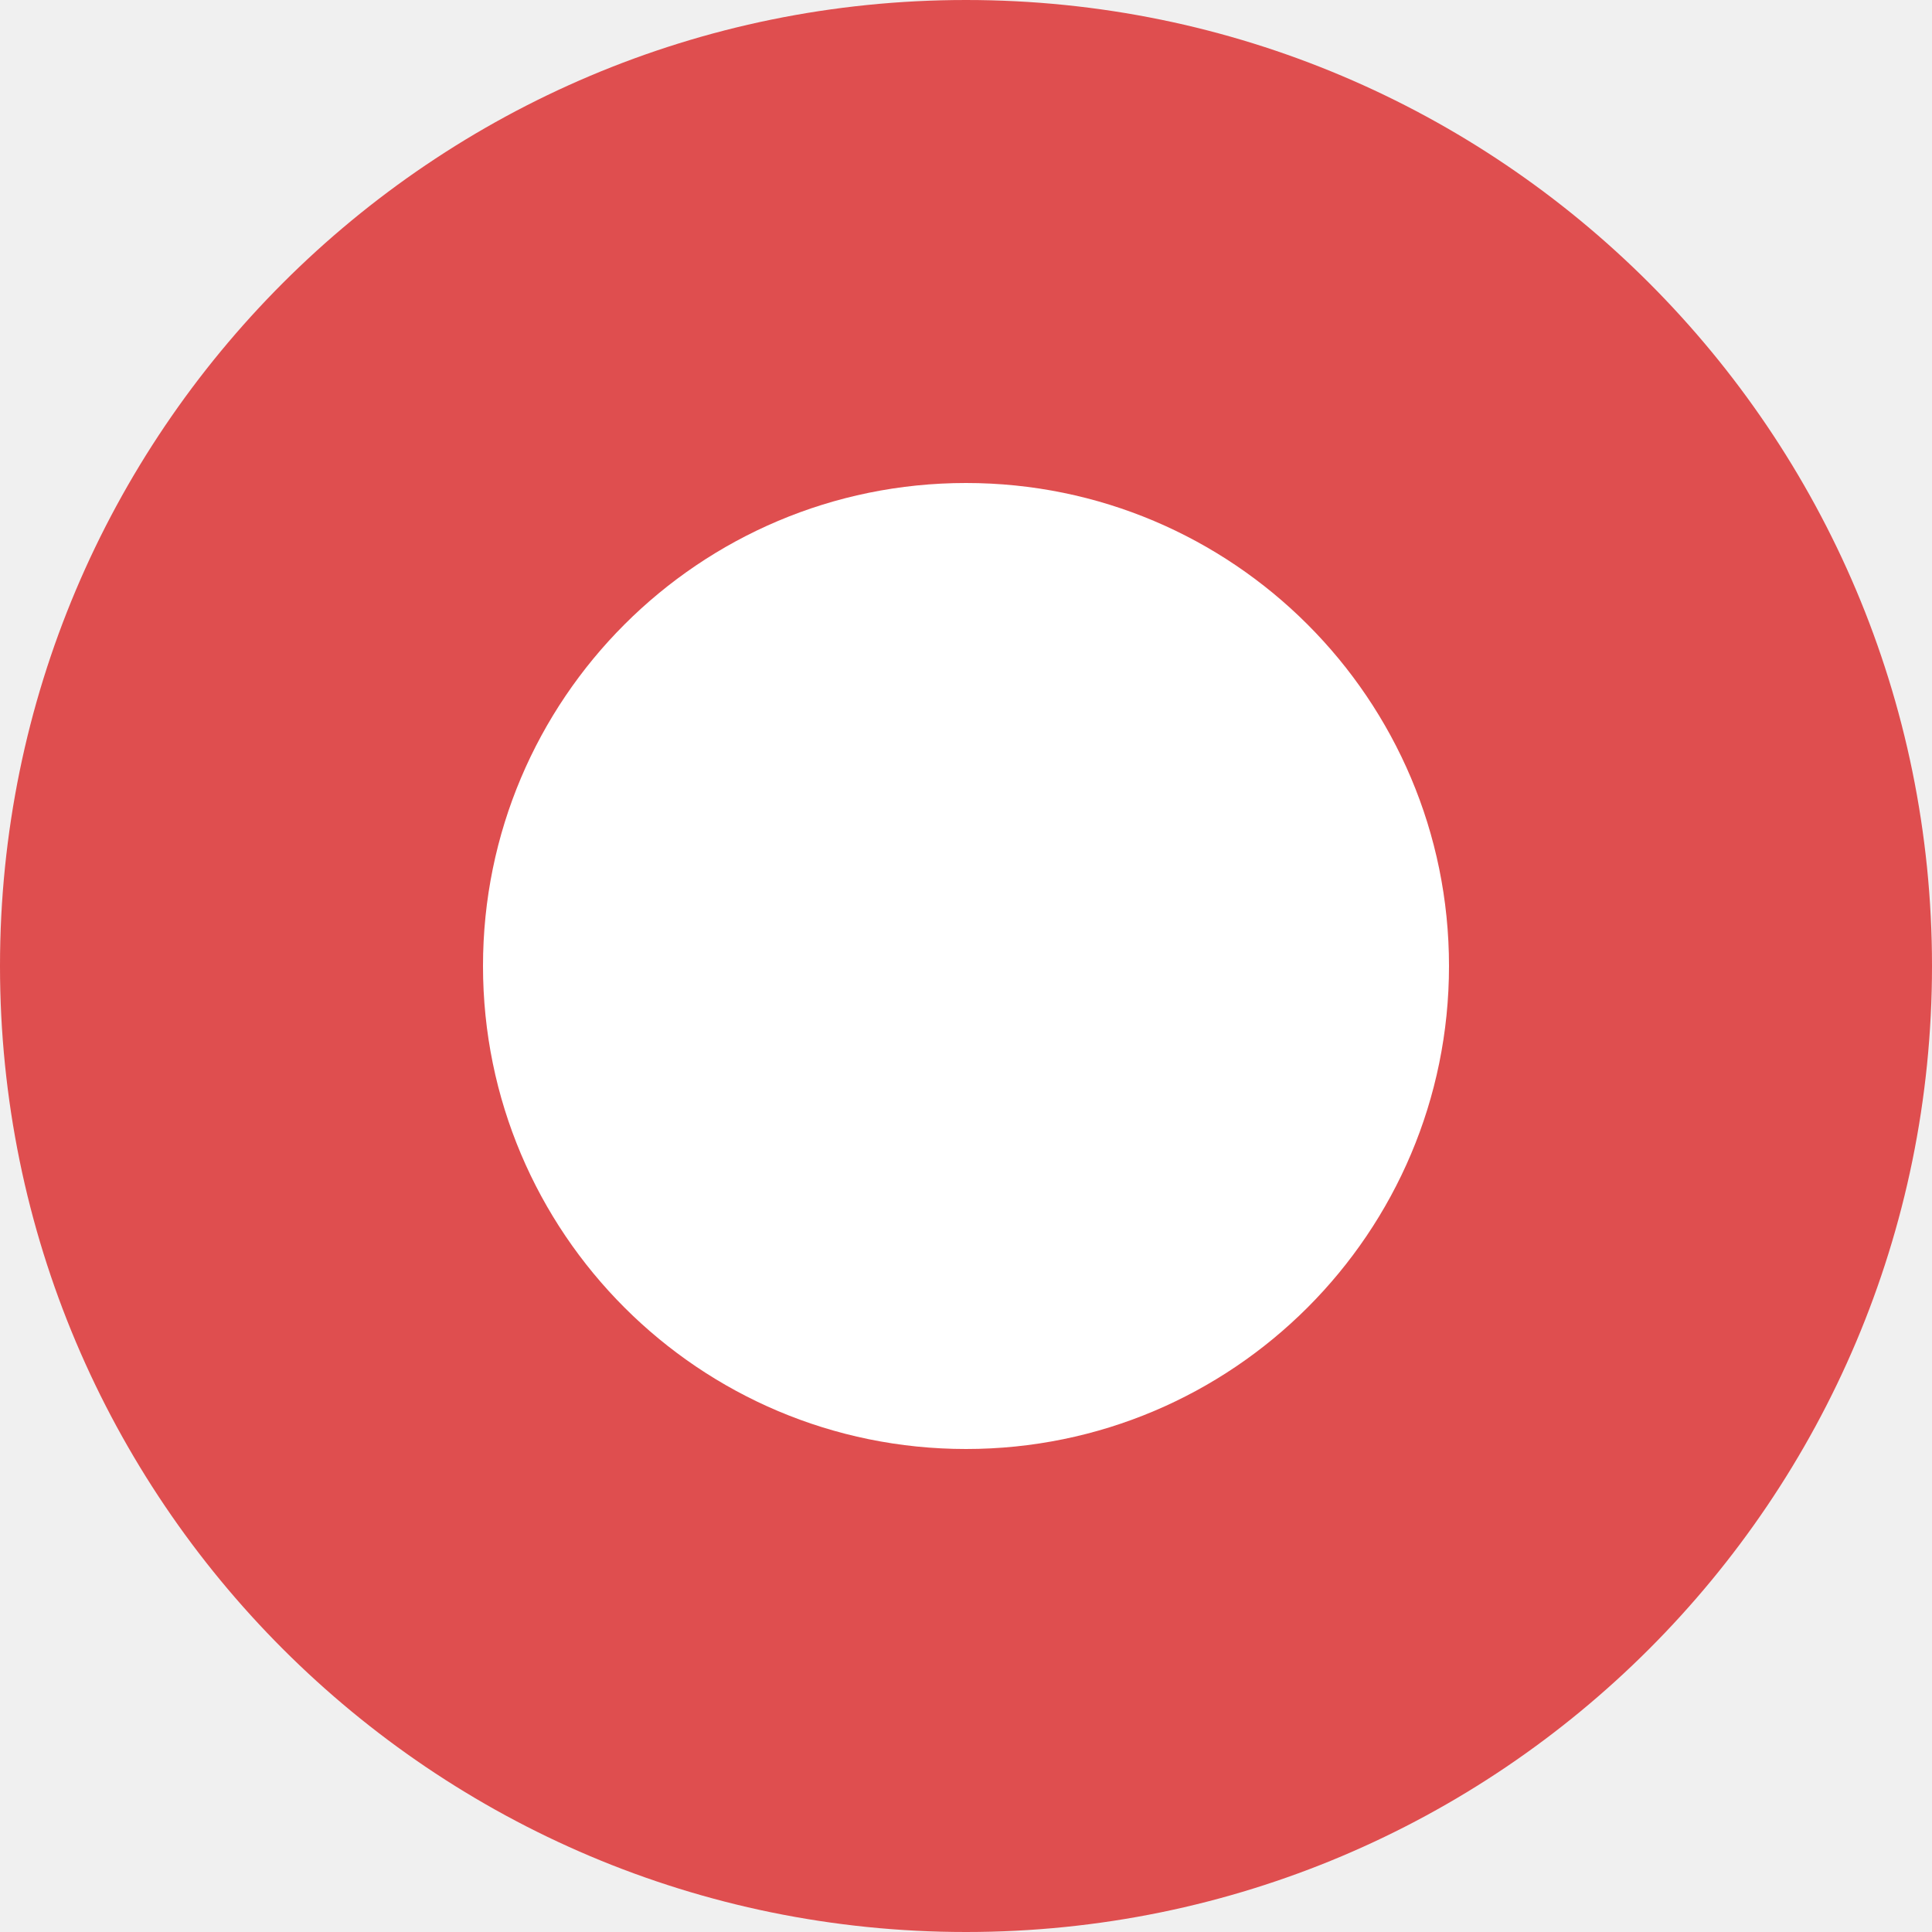
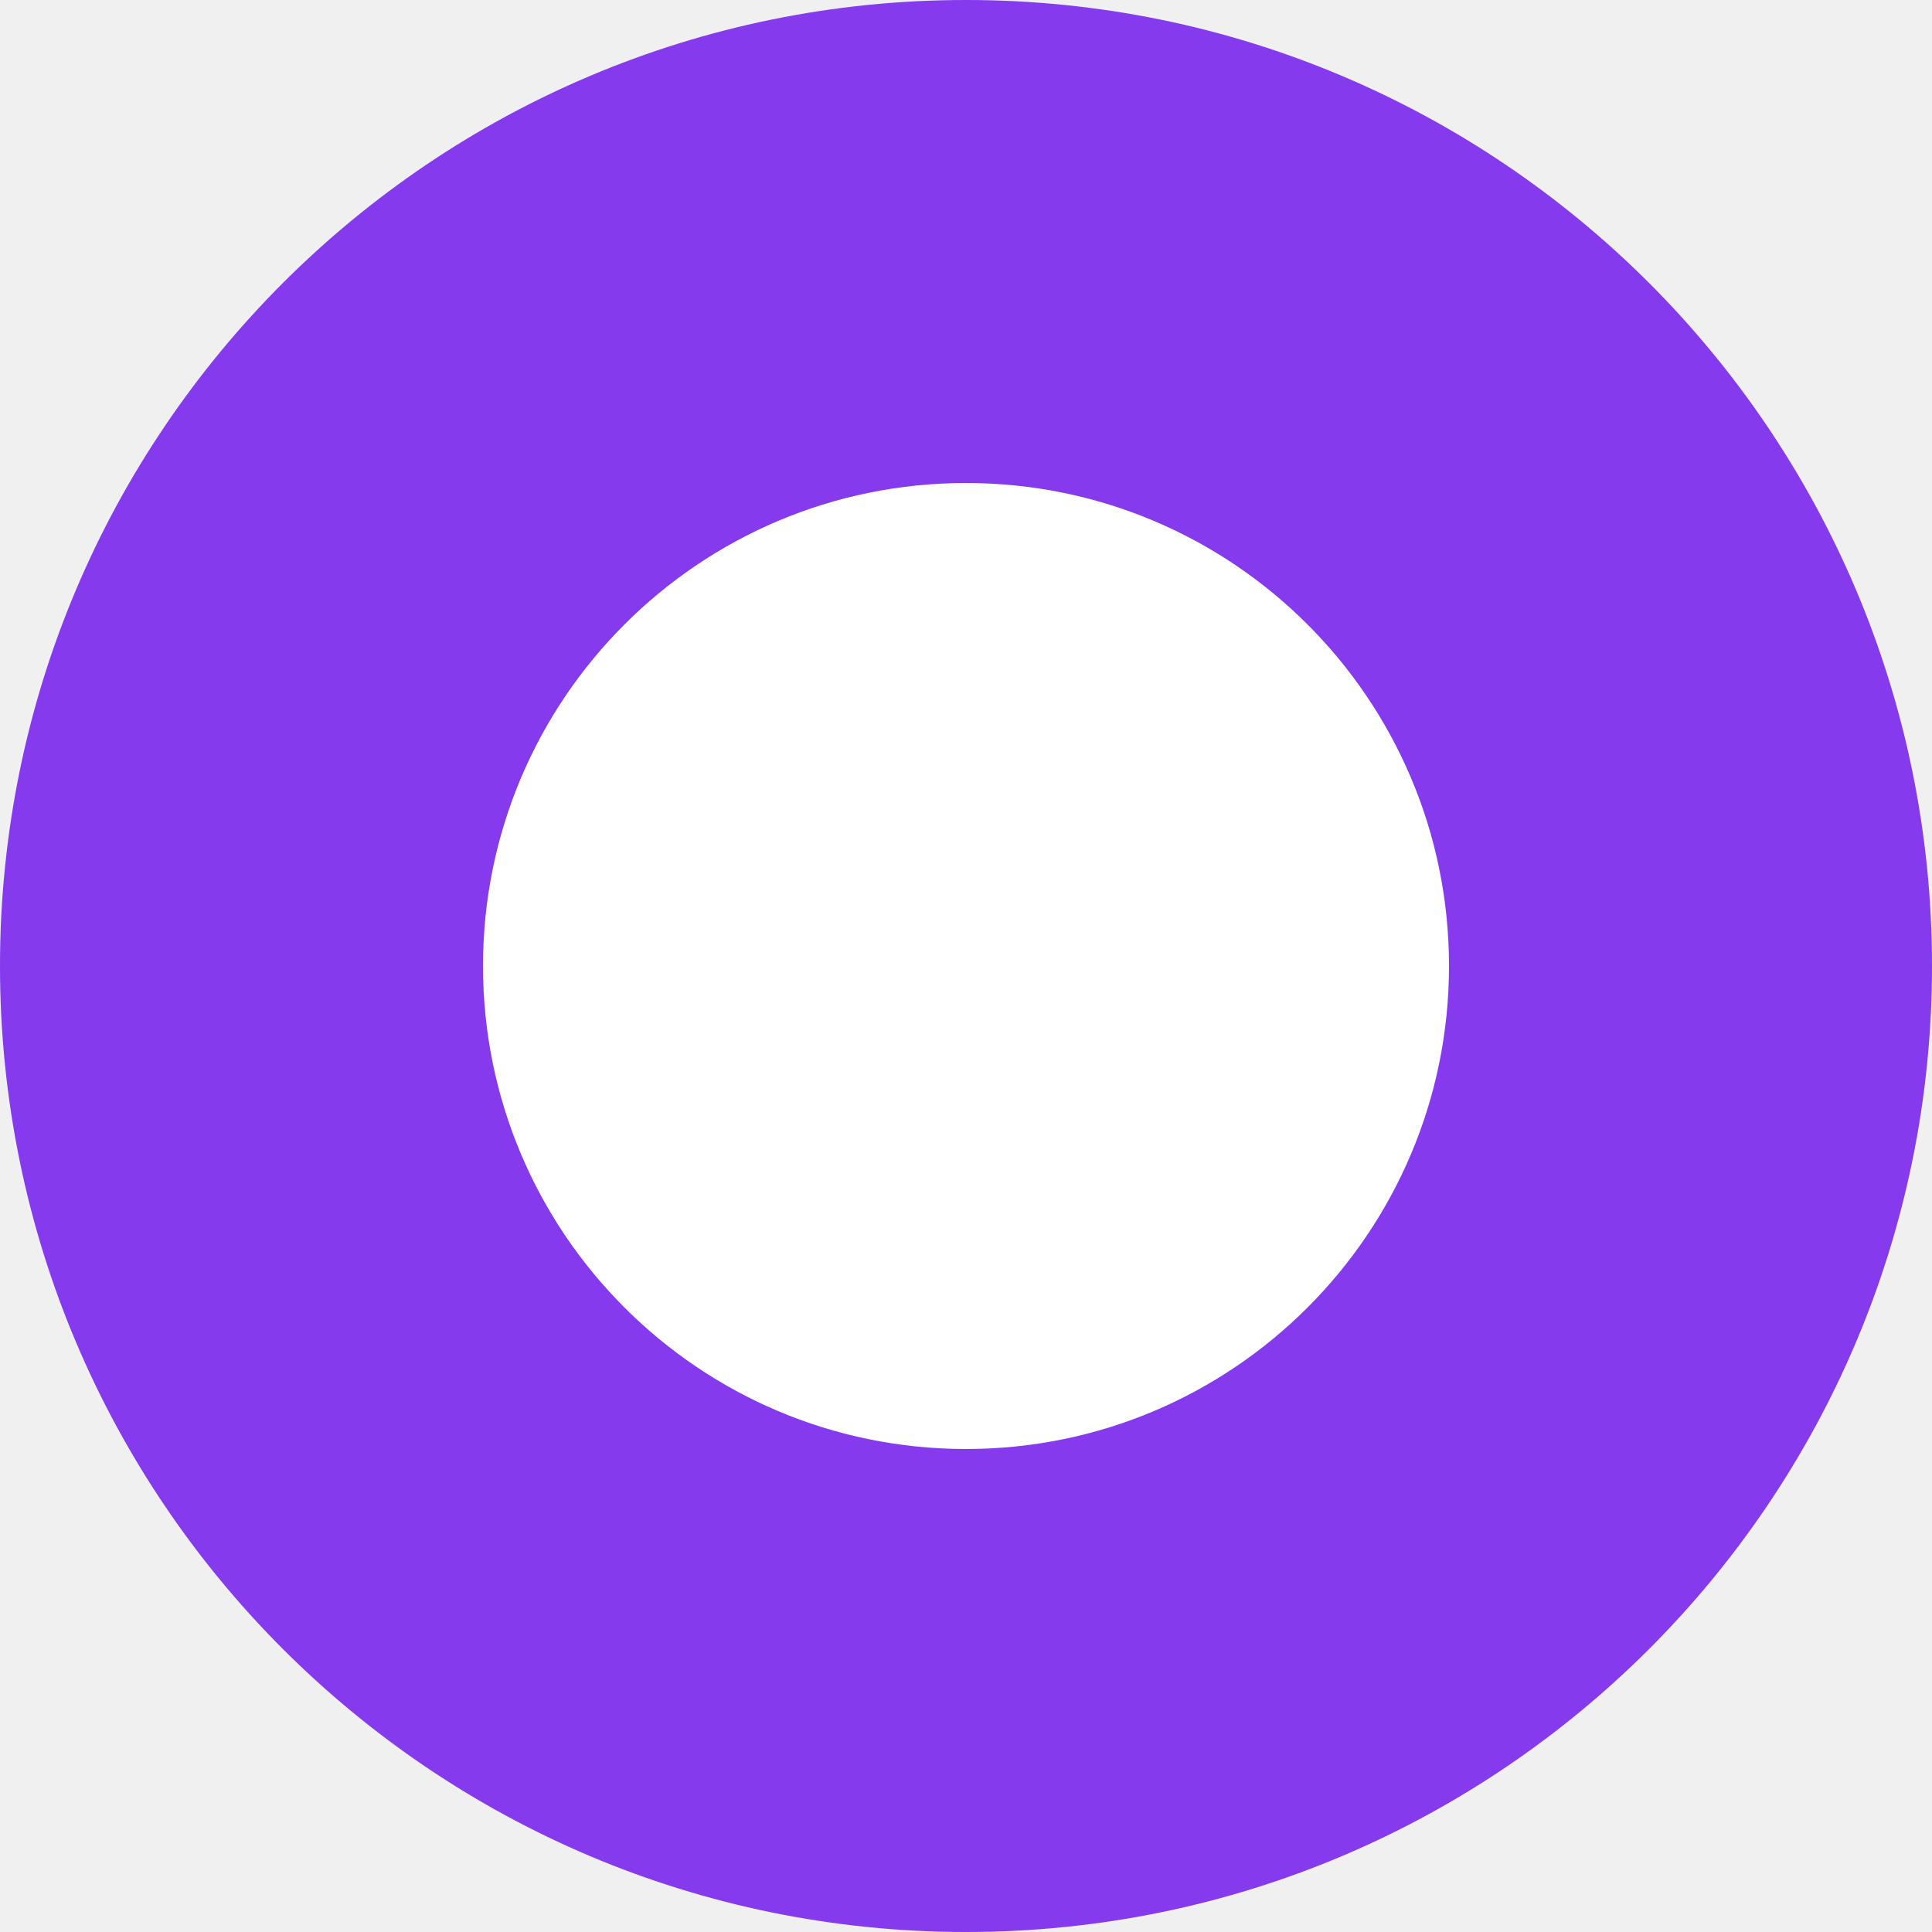
<svg xmlns="http://www.w3.org/2000/svg" width="20" height="20" viewBox="0 0 20 20" fill="none">
-   <circle cx="10" cy="10" r="10" fill="#DF4E4F" />
+   <circle cx="10" cy="10" r="10" fill="#853AED" />
  <circle cx="10" cy="10" r="5" fill="white" />
</svg>
